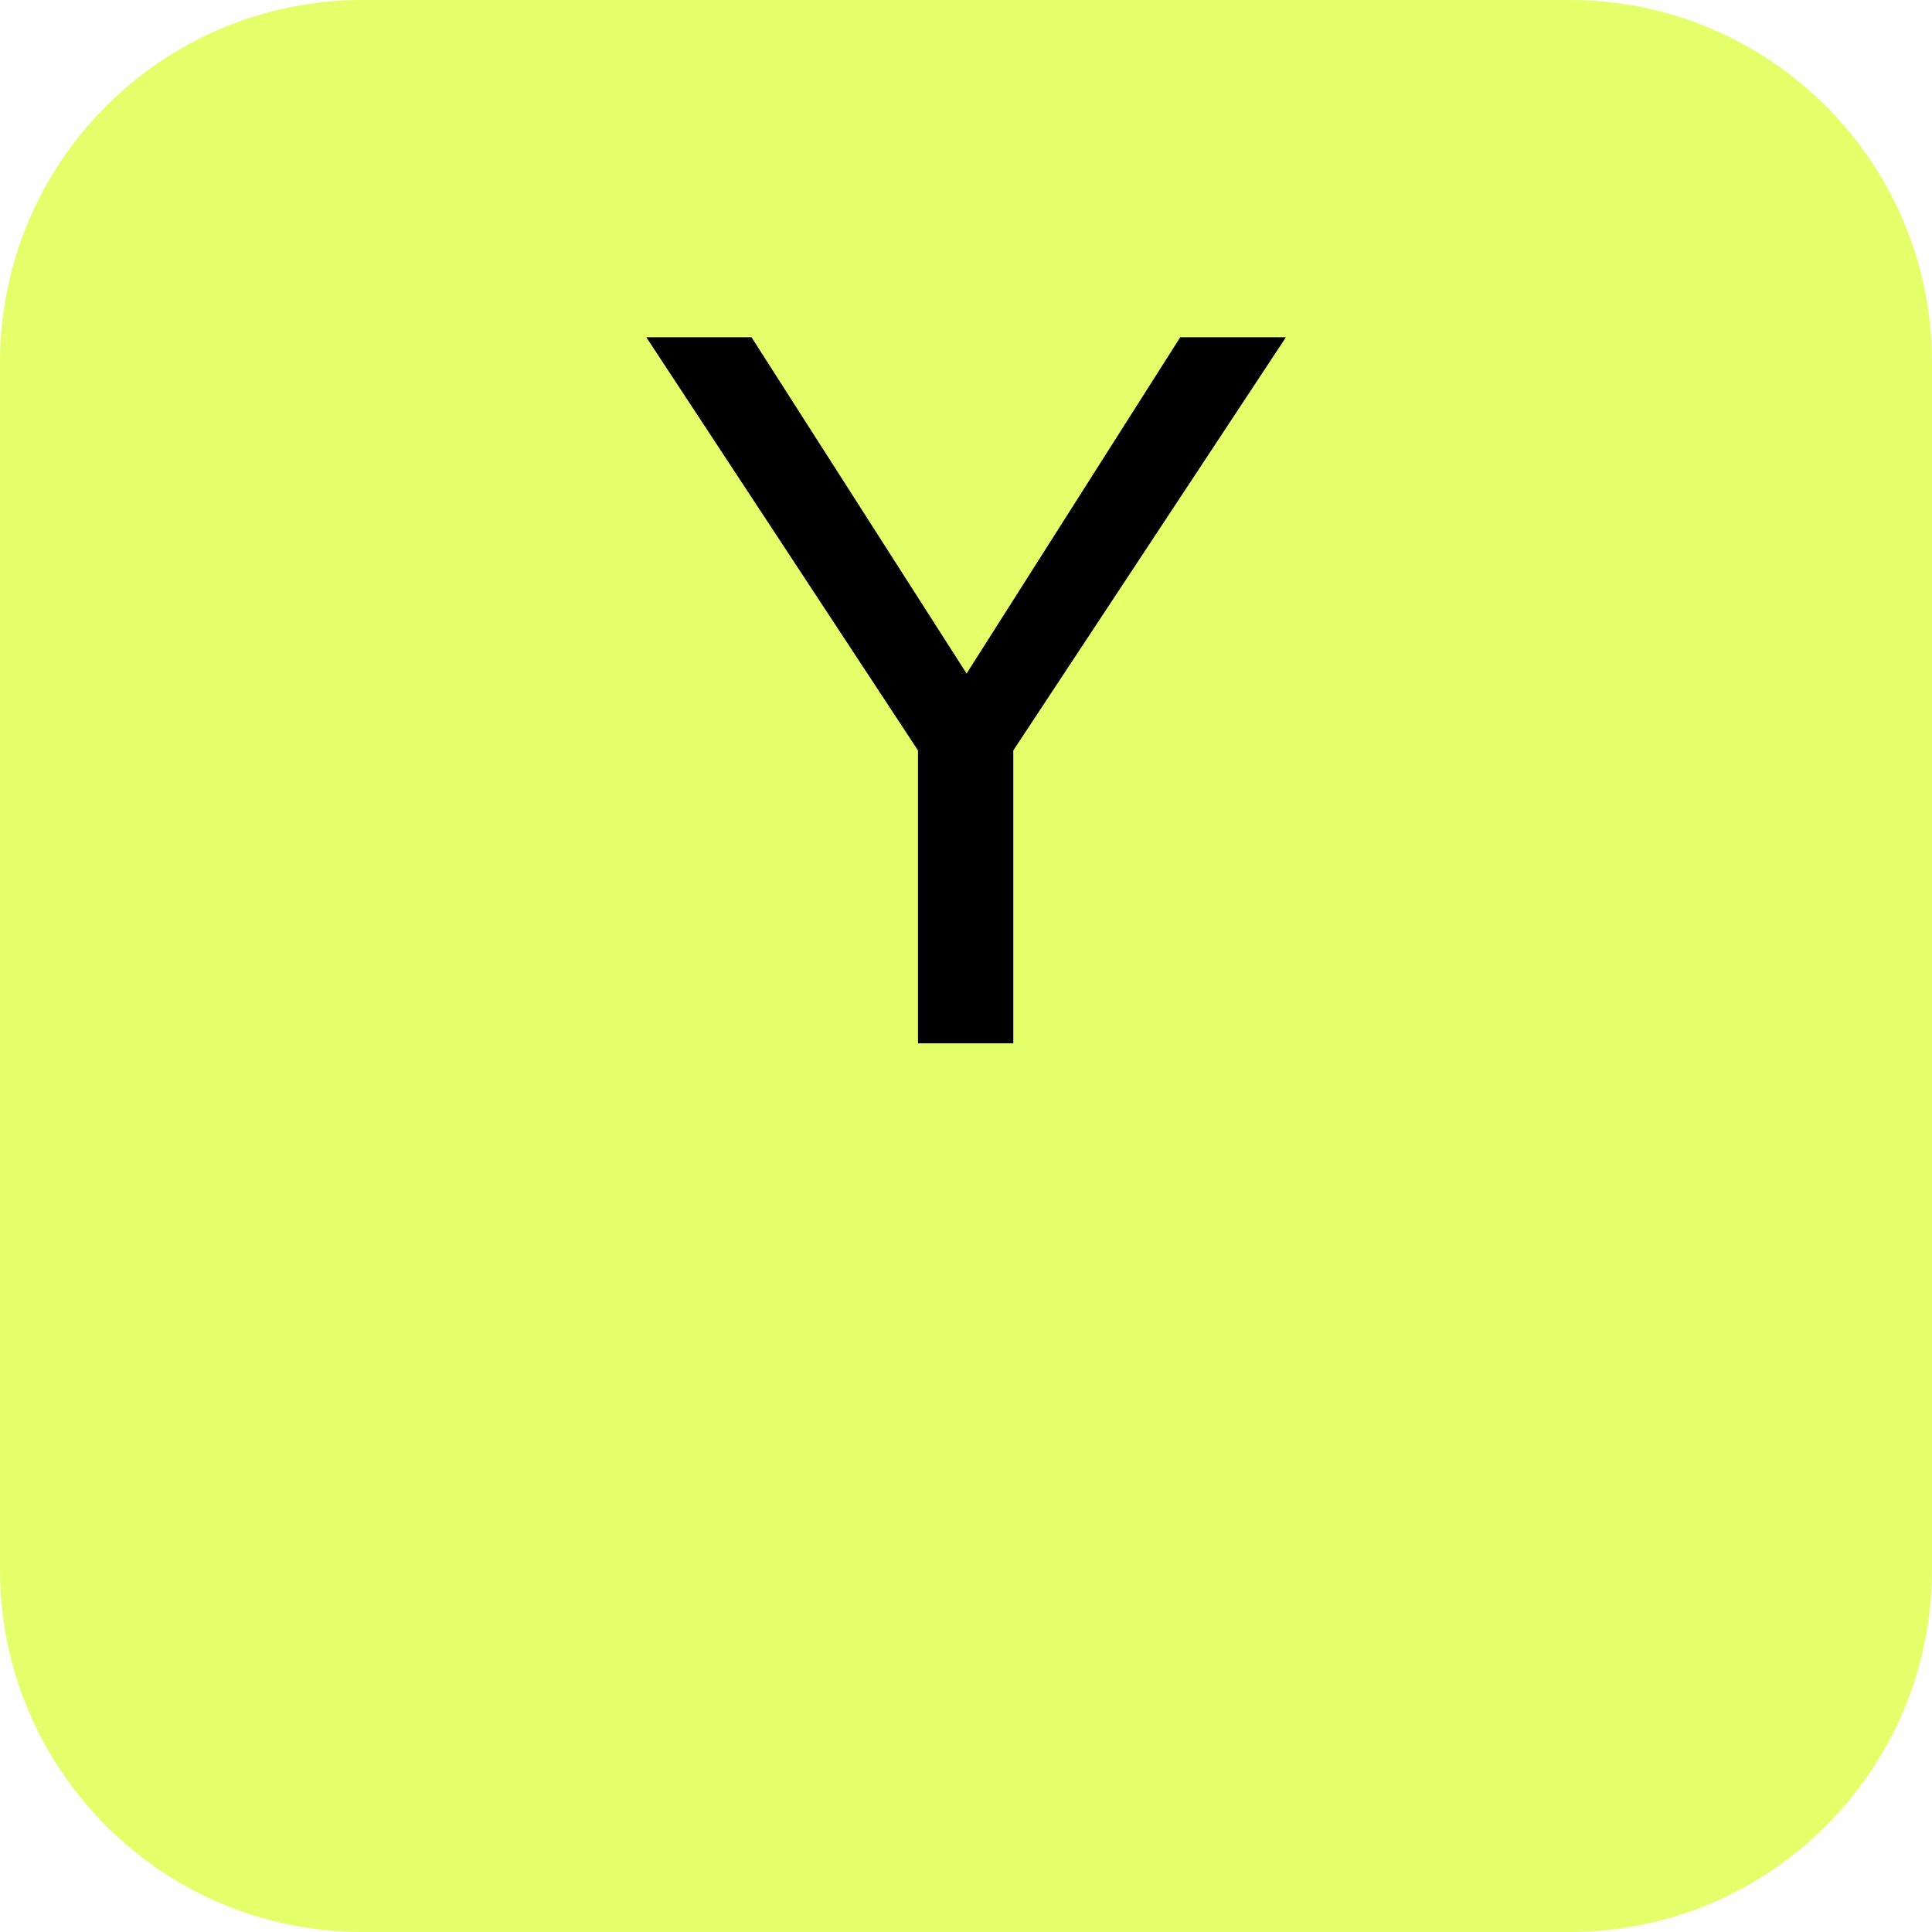
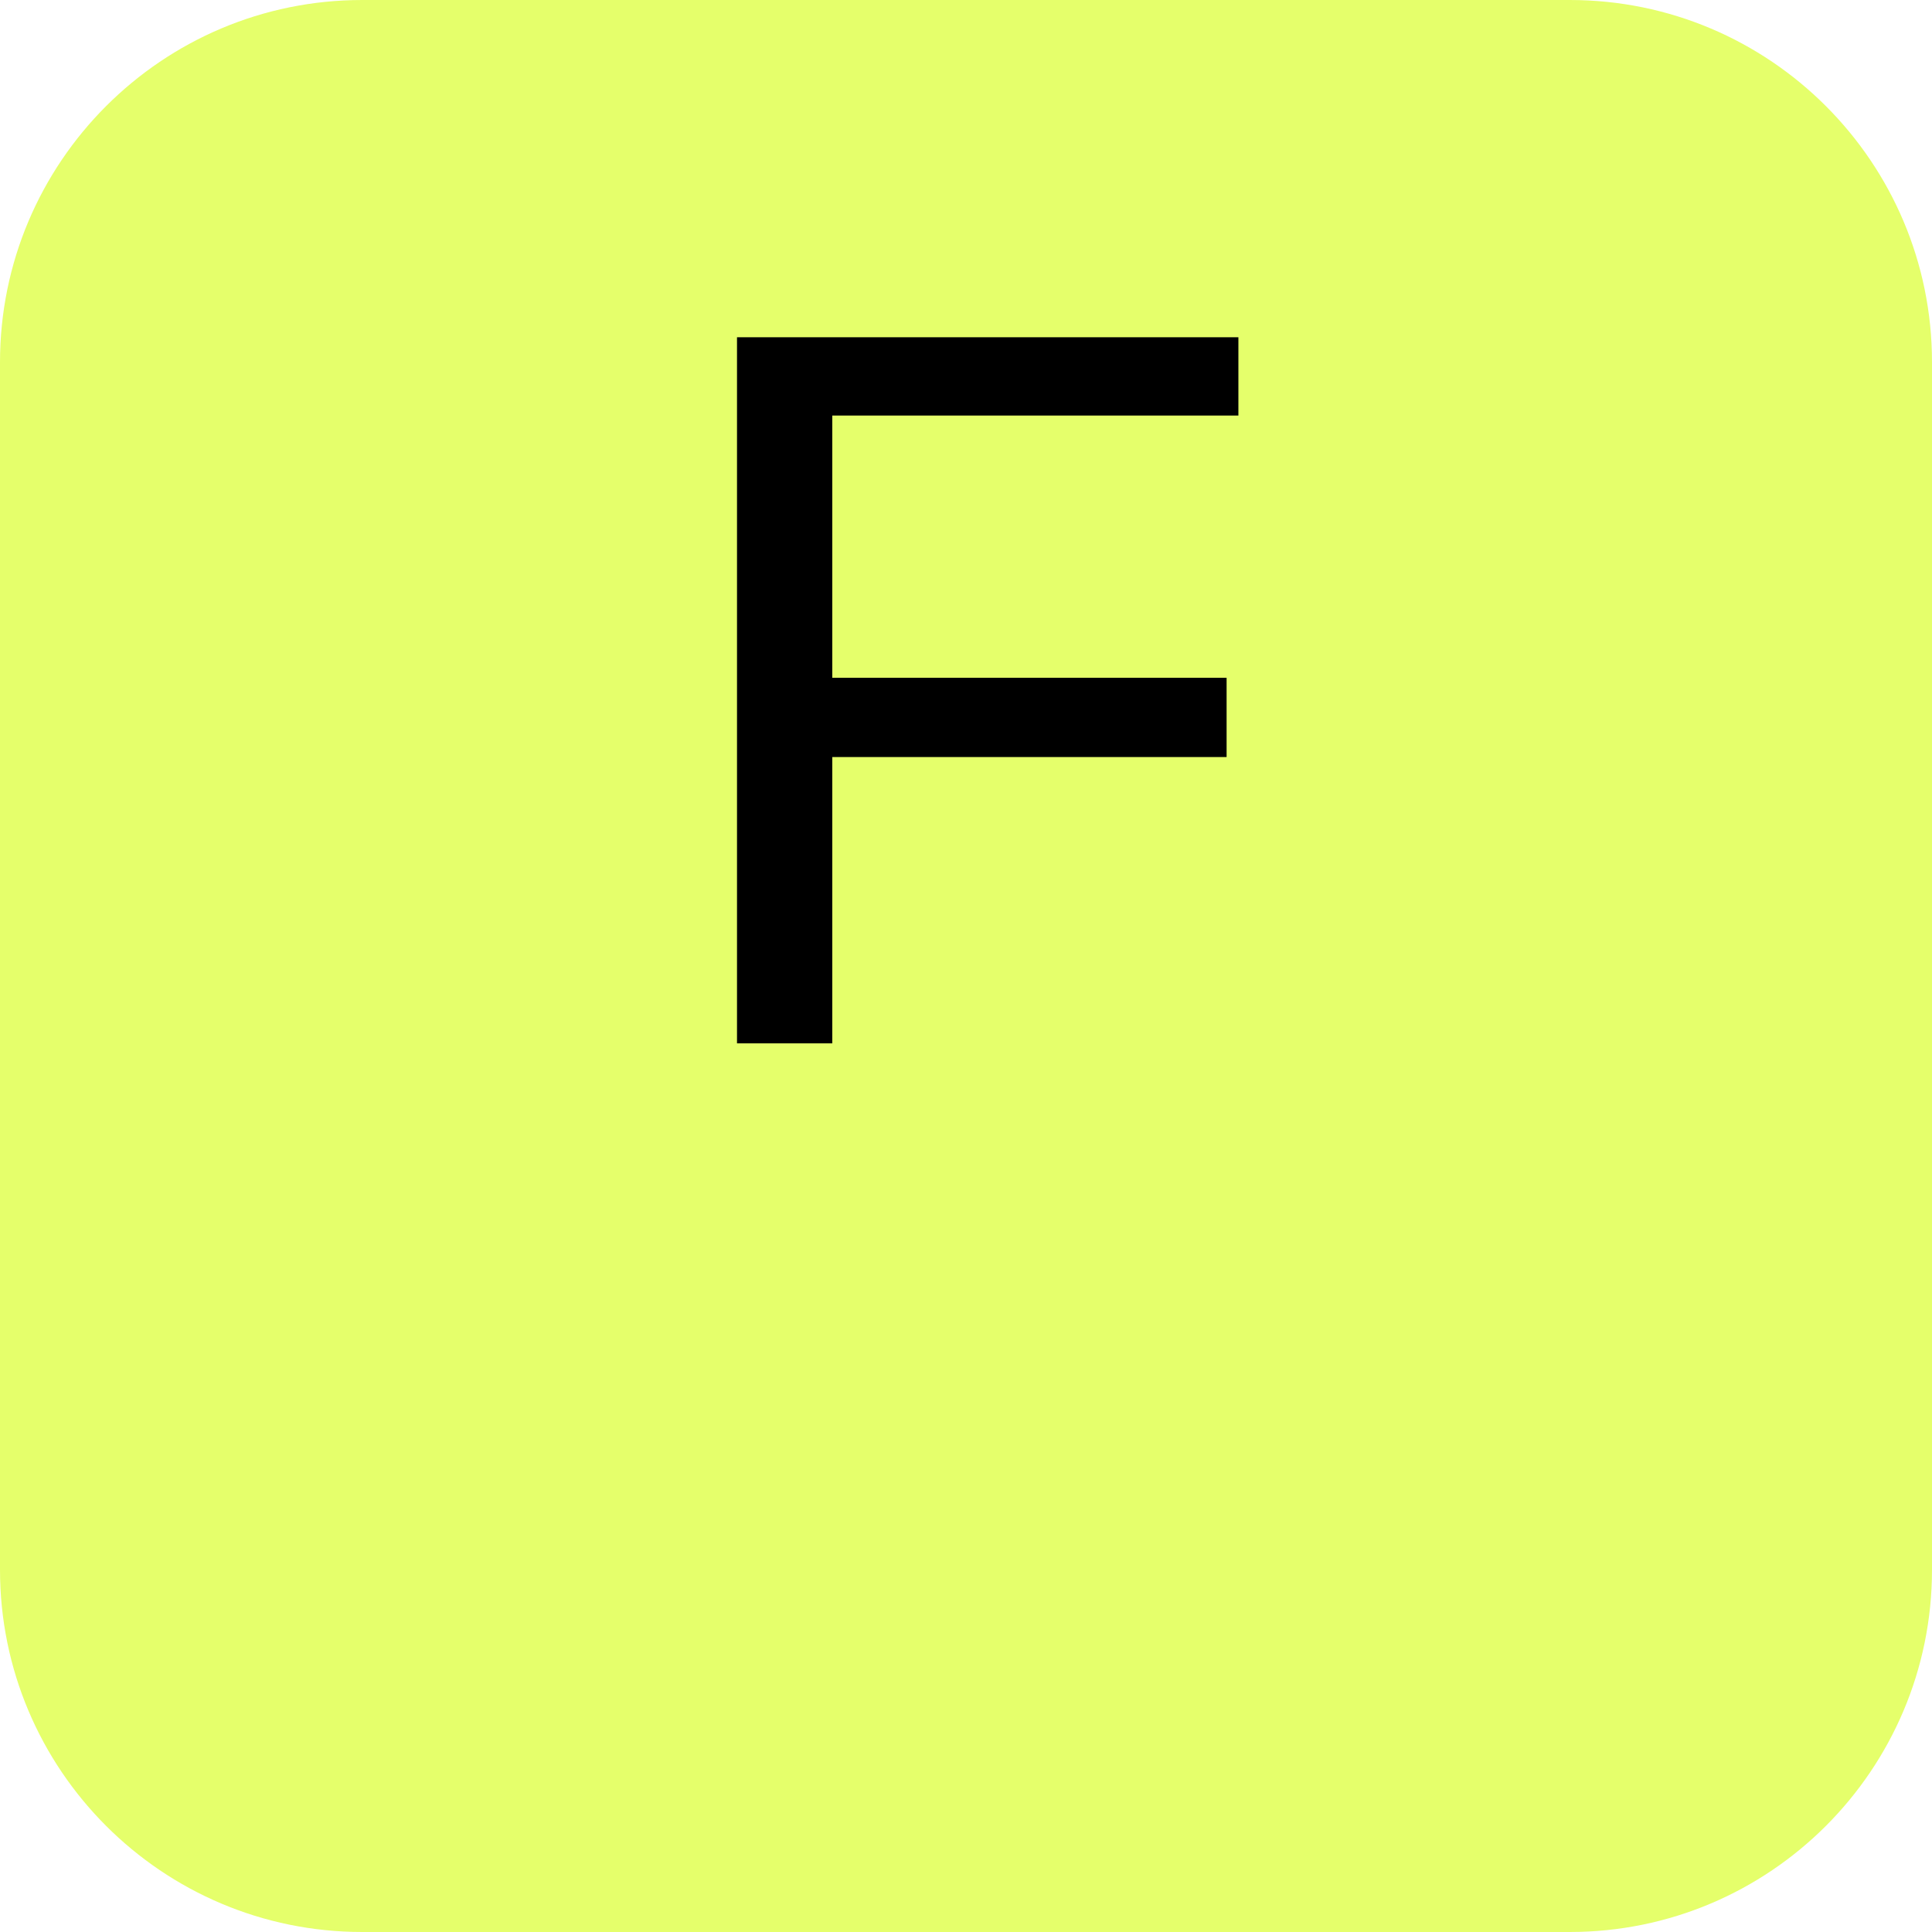
<svg xmlns="http://www.w3.org/2000/svg" width="64" height="64">
  <rect width="64" height="64" rx="12" fill="#E5FF6B" />
-   <text x="50%" y="54%" text-anchor="middle" font-family="Arial" font-size="34" fill="#000">Y</text>
+   <text x="50%" y="54%" text-anchor="middle" font-family="Arial" font-size="34" fill="#000">F</text>
</svg>
